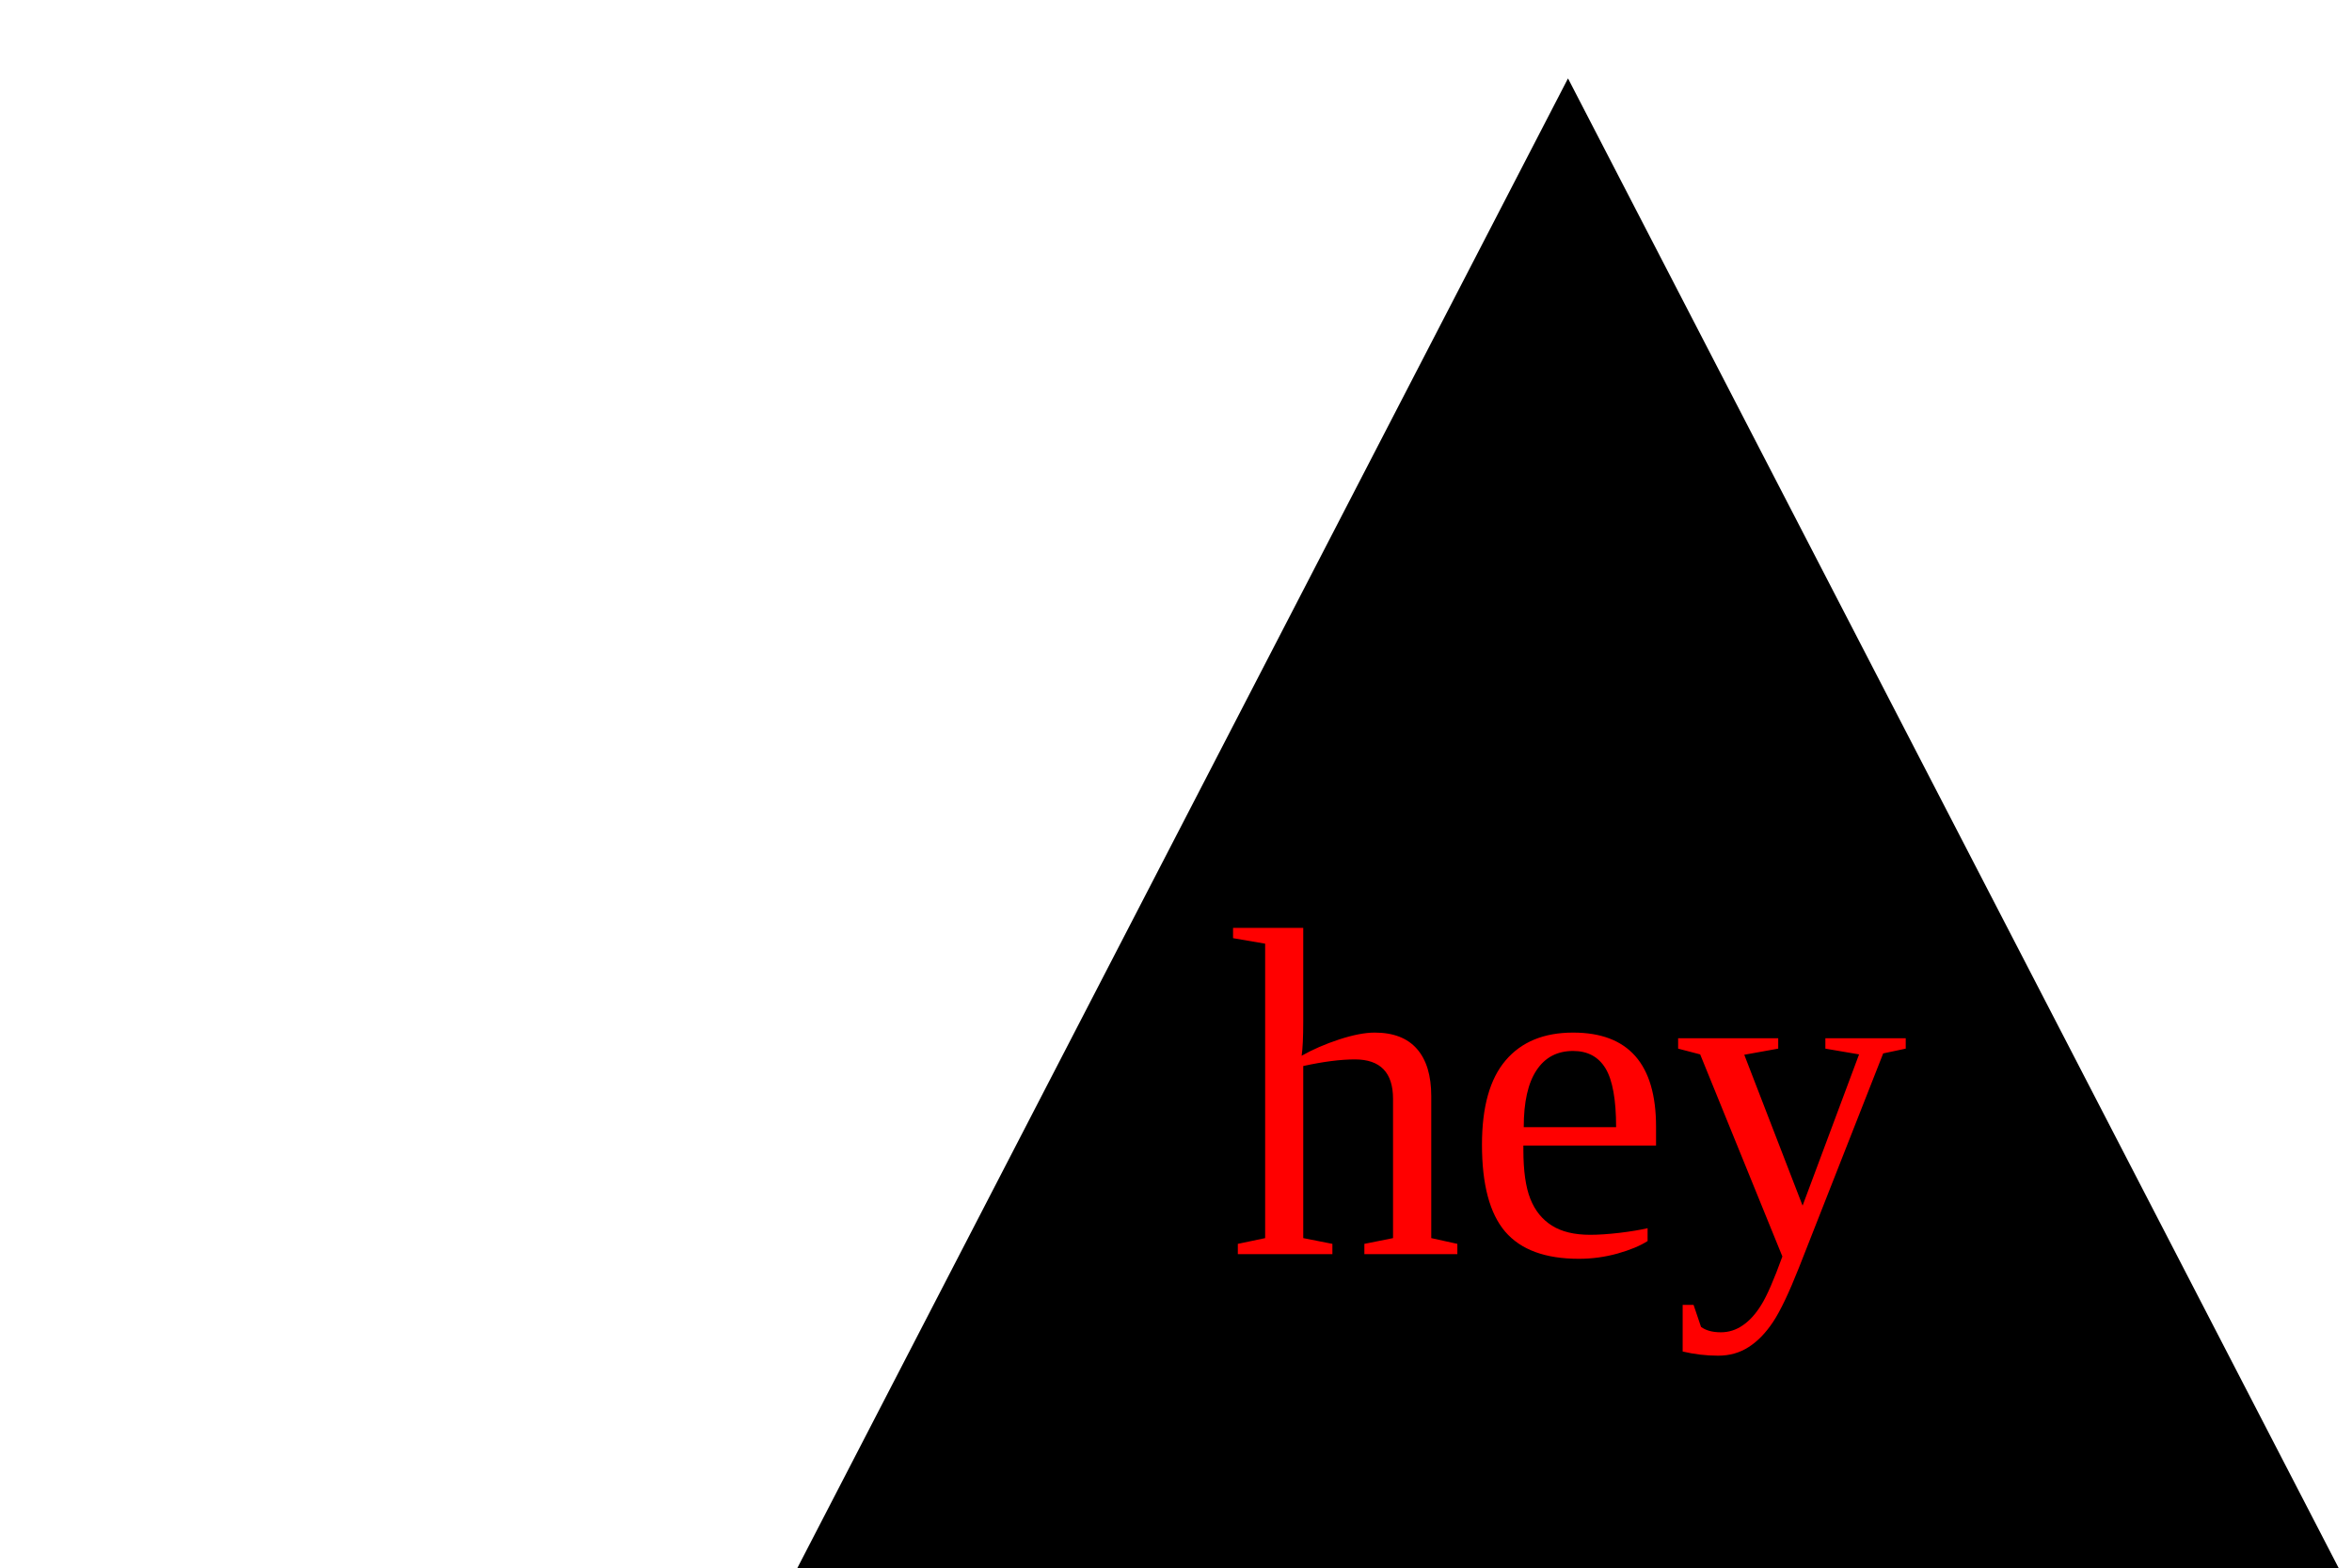
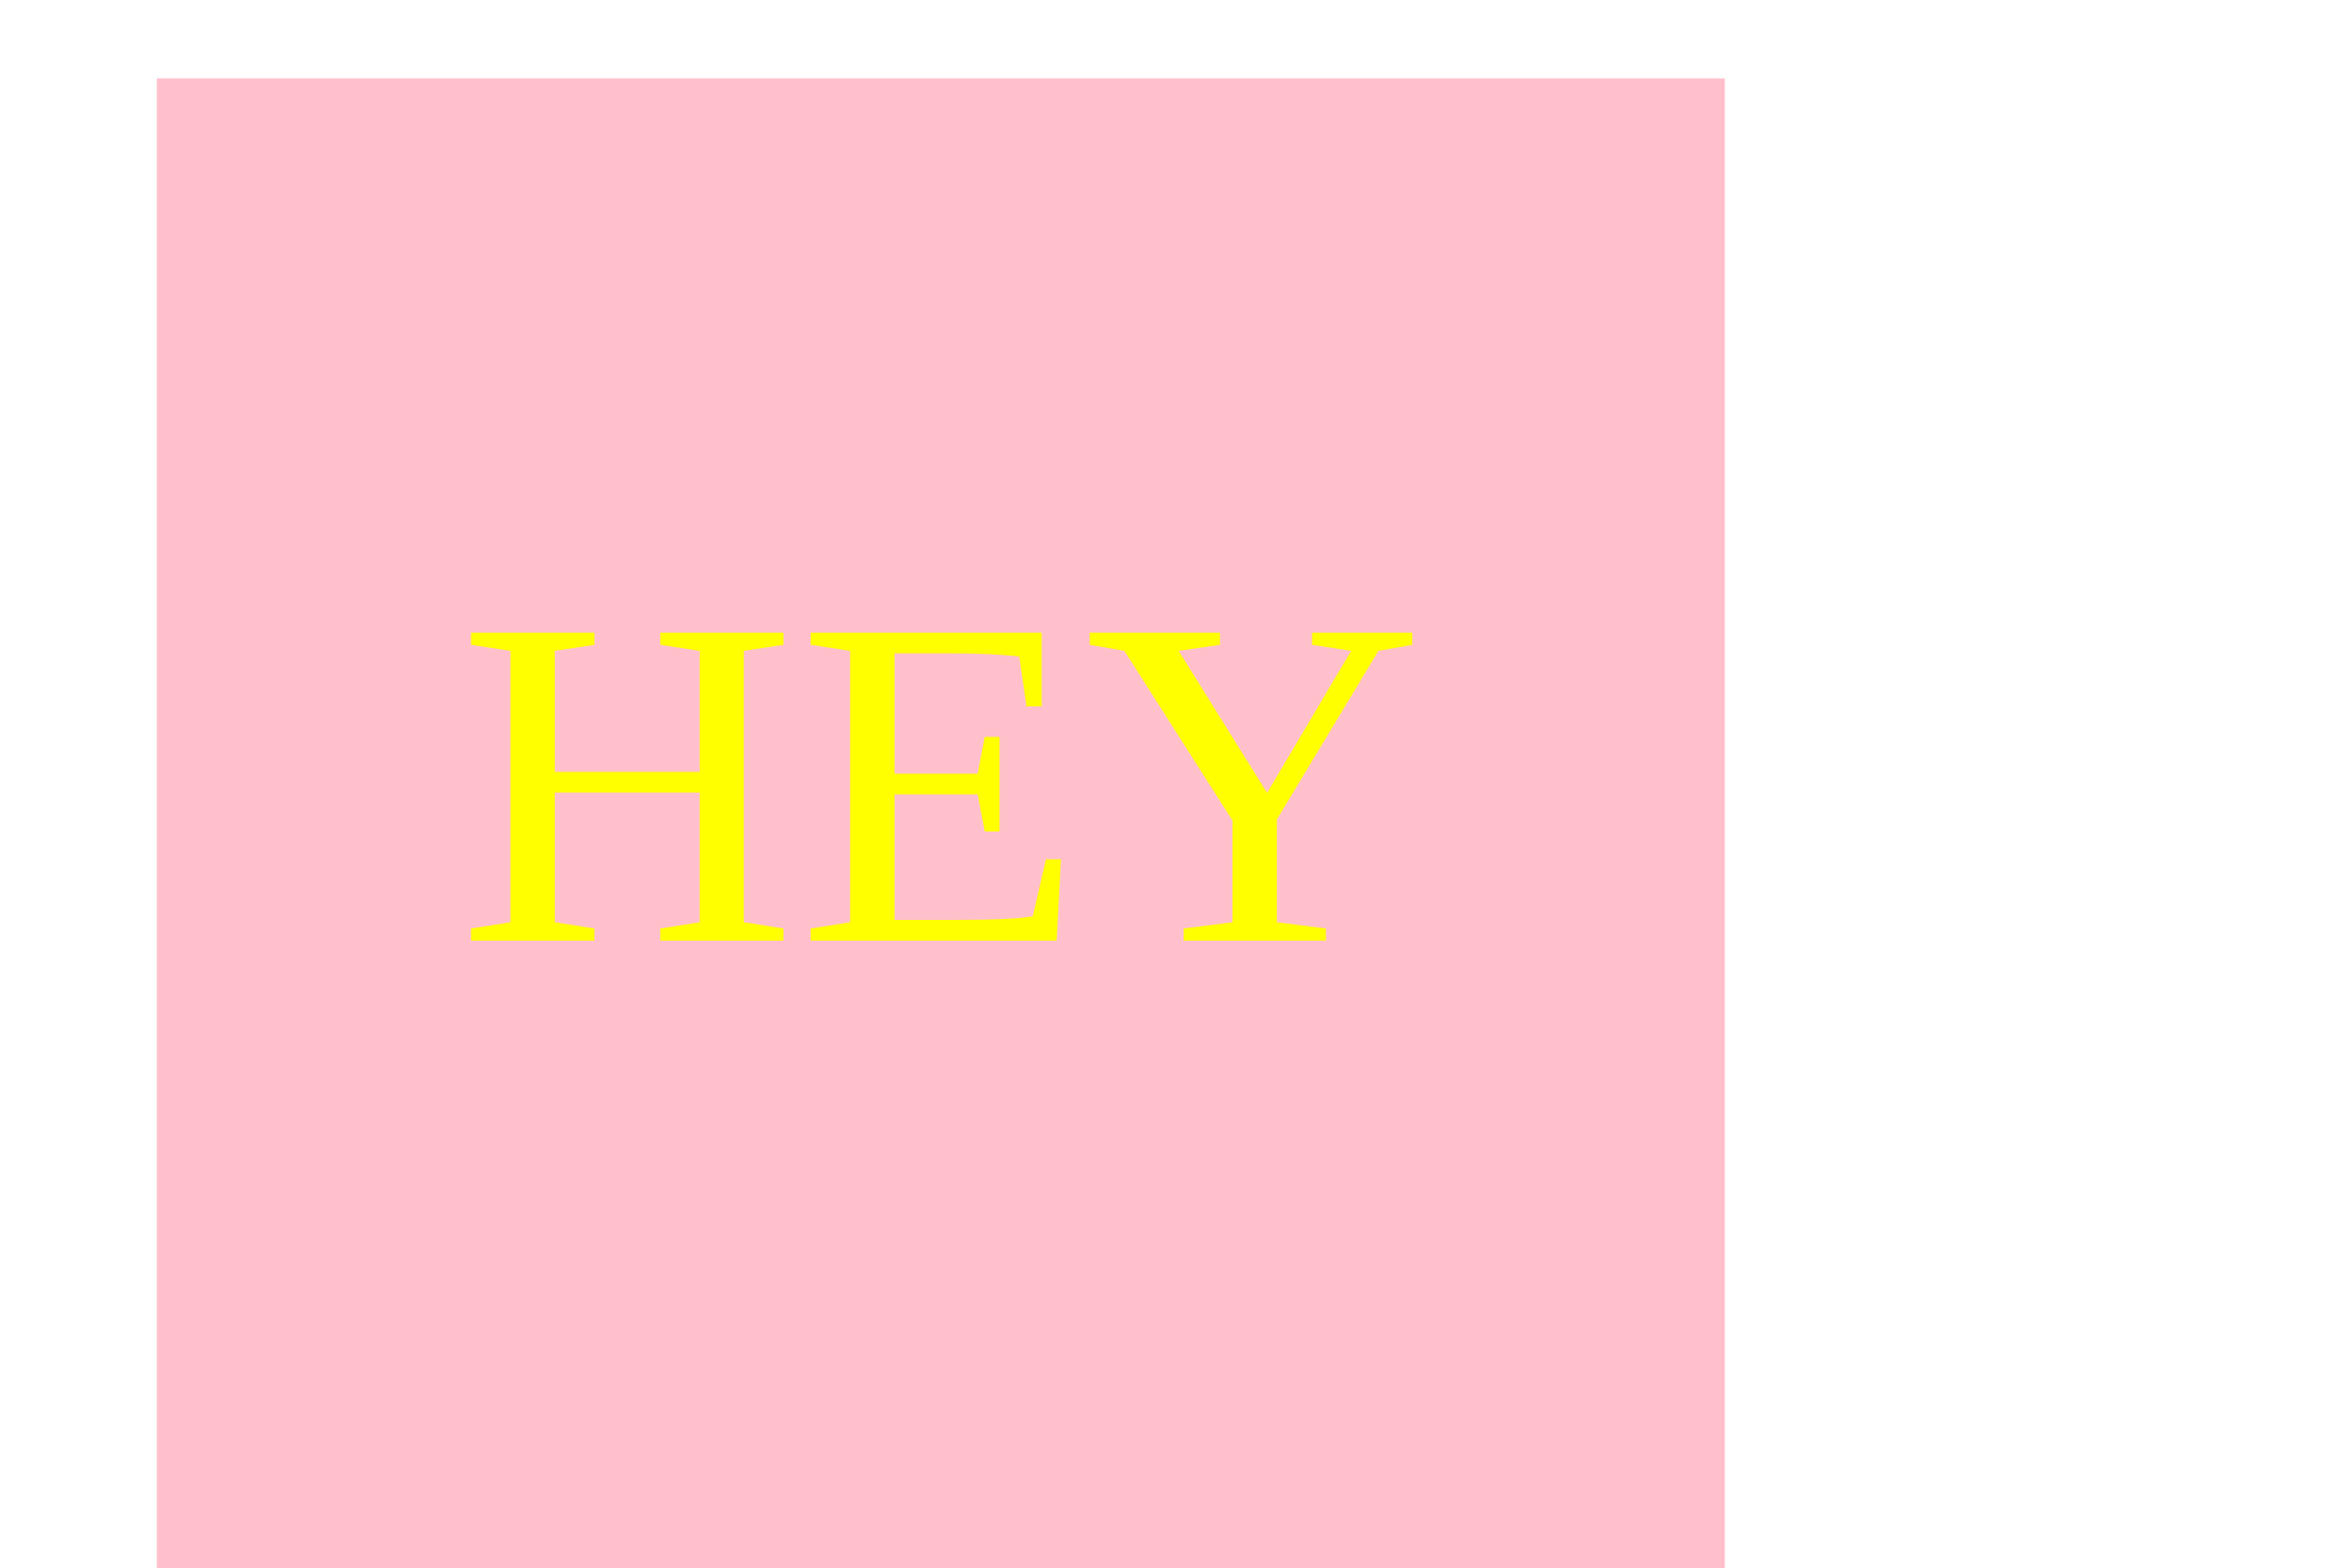
<svg xmlns="http://www.w3.org/2000/svg" version="1.1" width="300" height="200">
-   <polygon points="200,10 350,300 50,300" fill="black" />
-   <text x="200" y="160" font-size="60" text-anchor="middle" fill="red">hey</text>
+   <rect x="20" y="10" width="200" height="200" fill="pink" />
+   <text x="120" y="120" font-size="60" text-anchor="middle" fill="yellow">HEY</text>
</svg>
